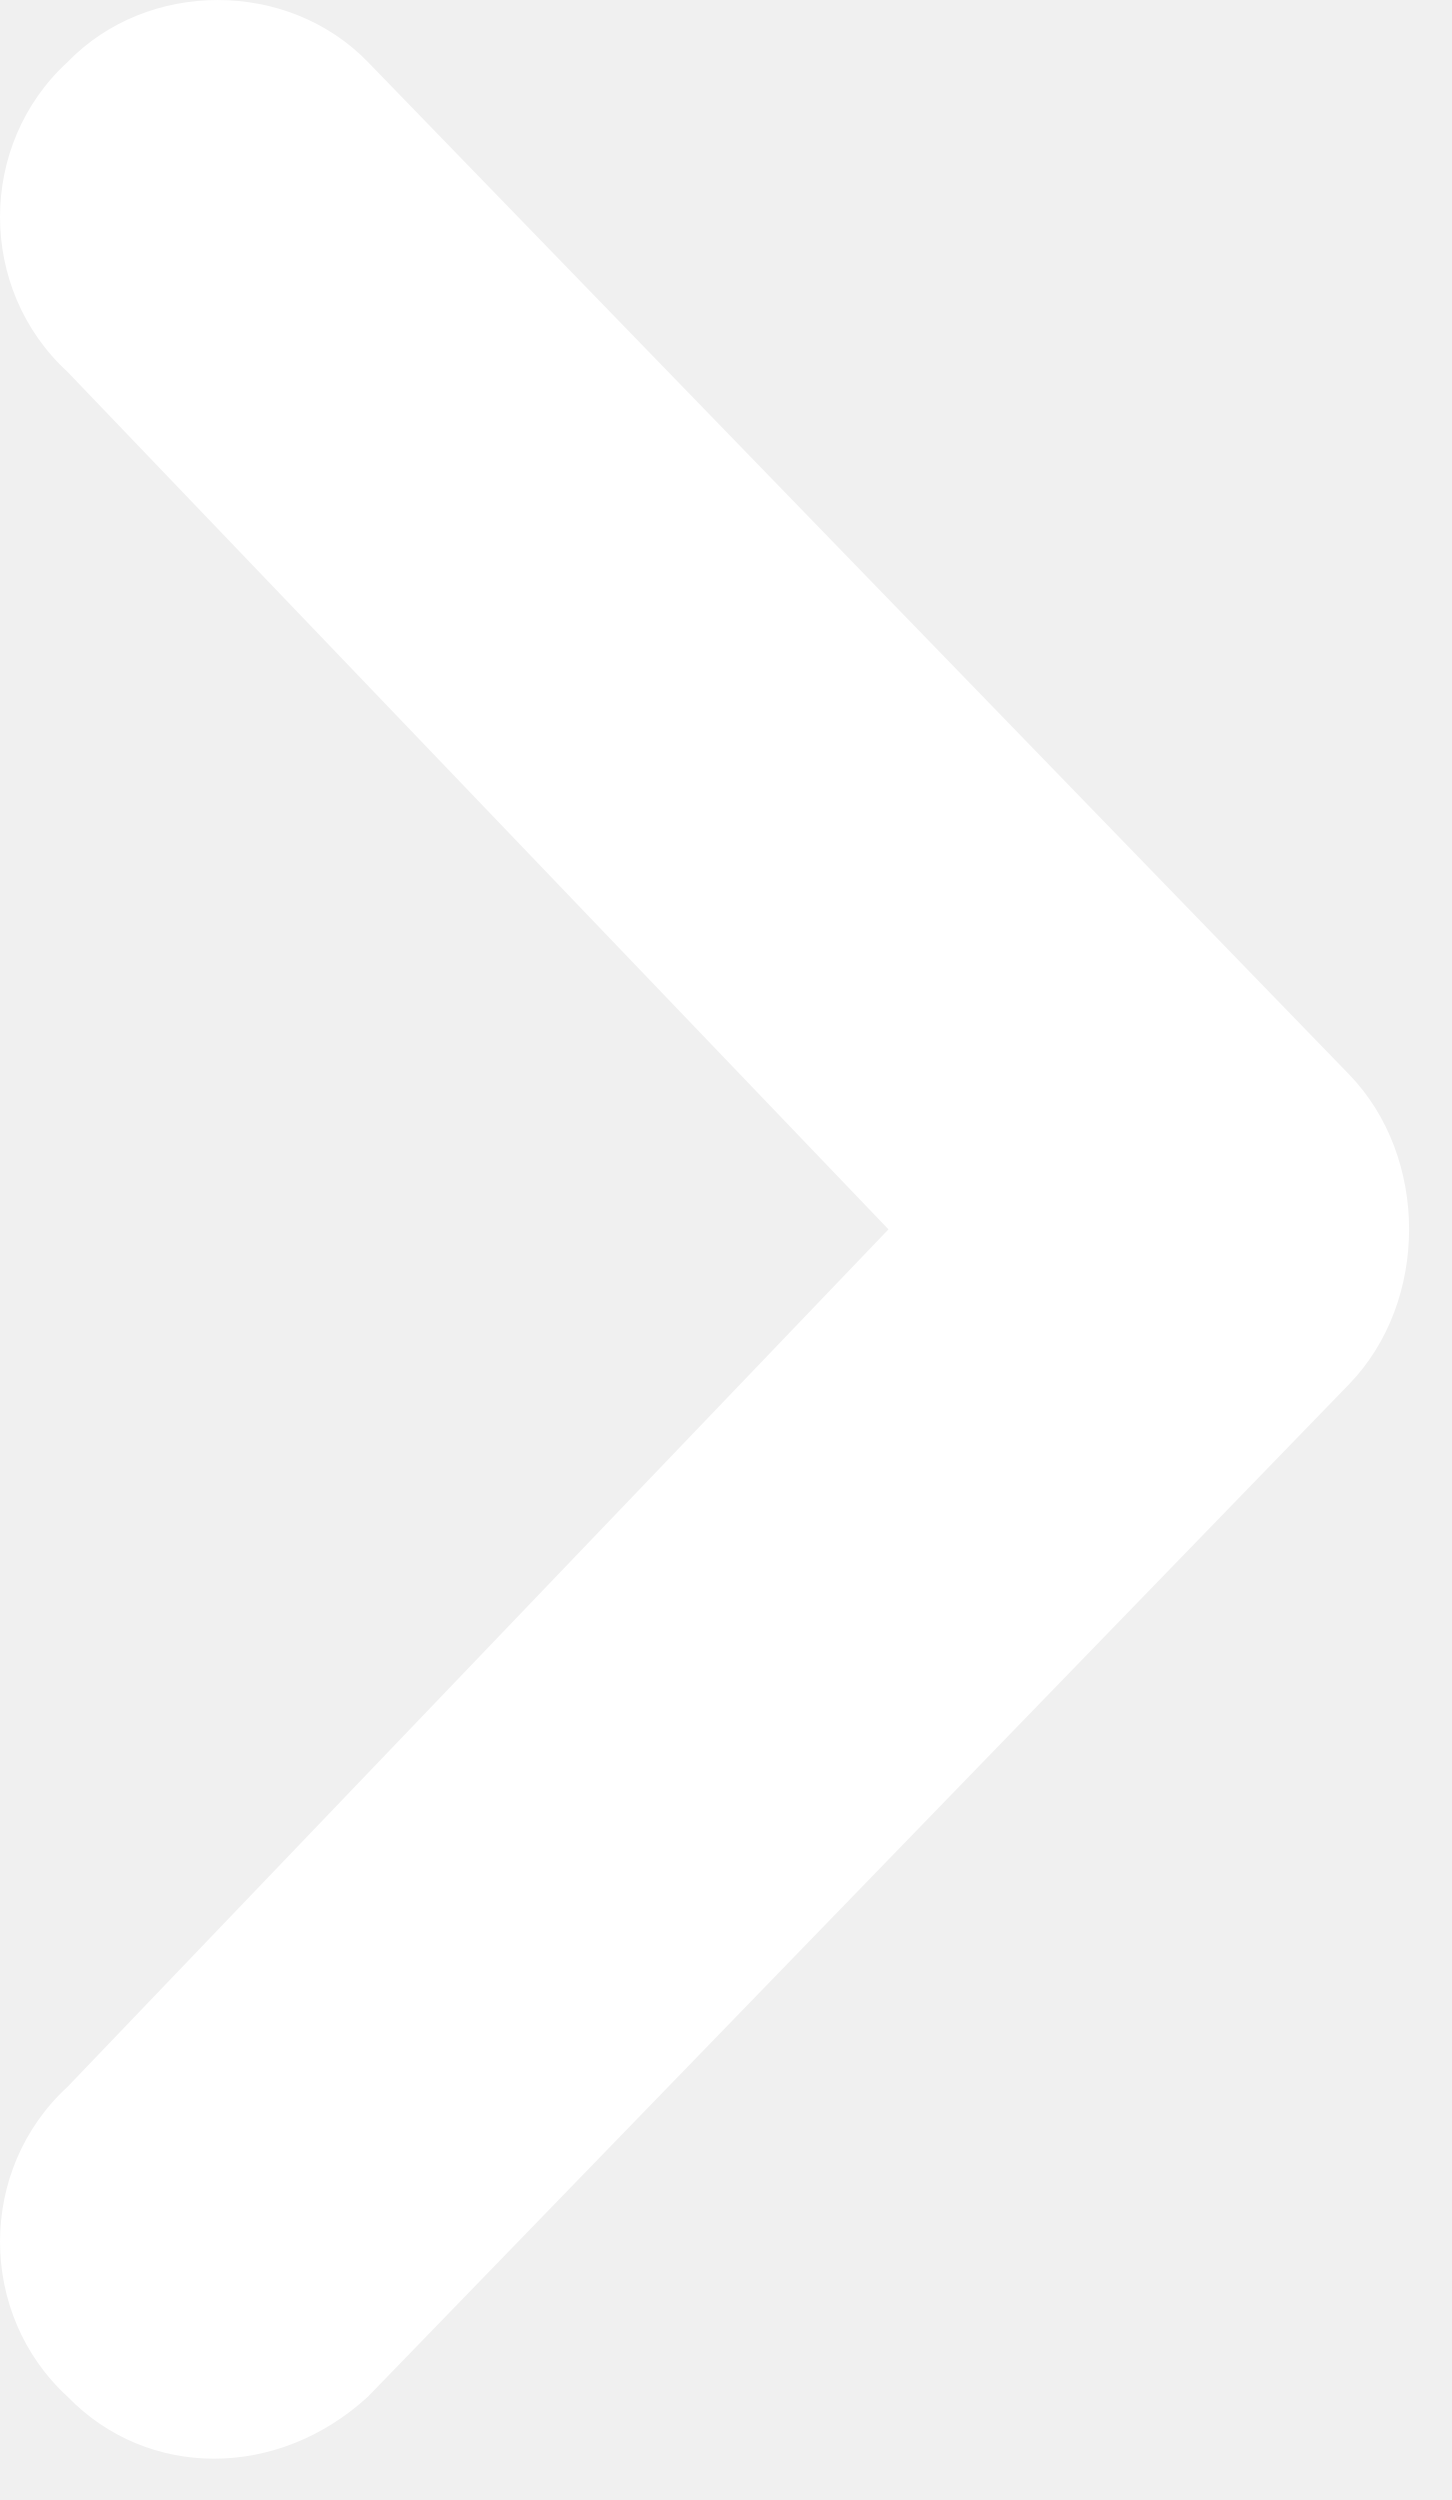
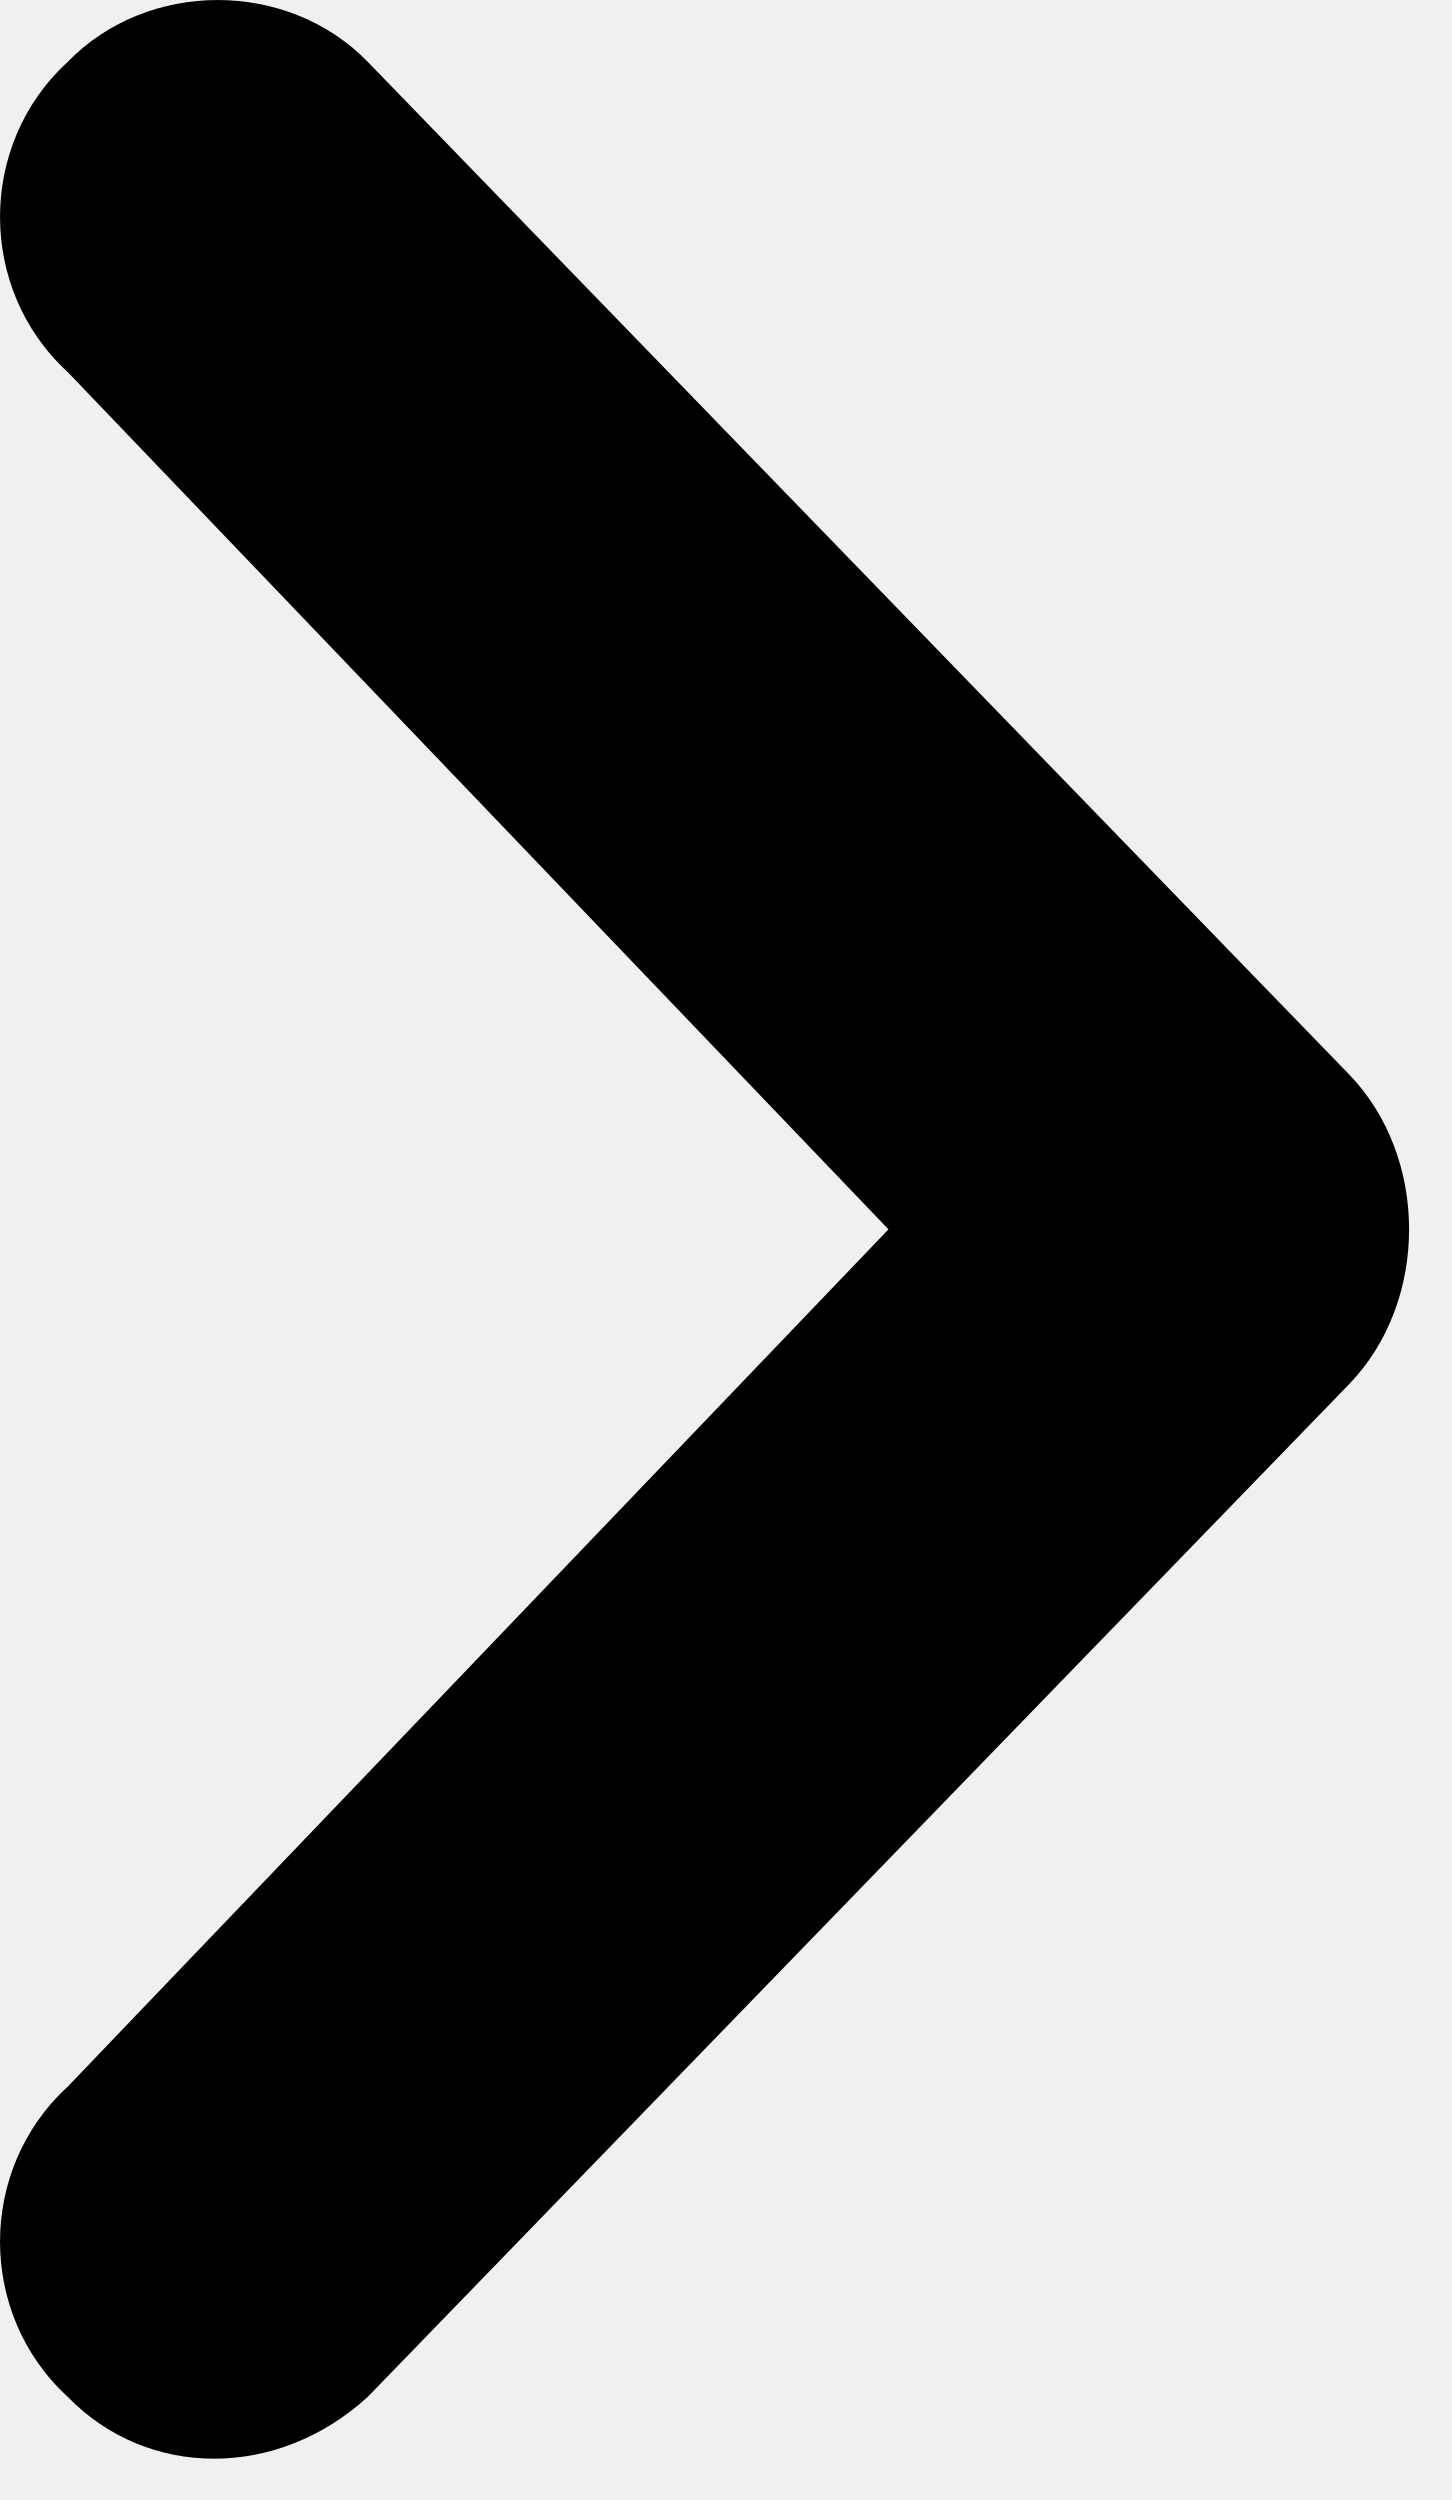
<svg xmlns="http://www.w3.org/2000/svg" width="18" height="31" viewBox="0 0 18 31" fill="none">
-   <path d="M0.838 0.769C-0.279 1.793 -0.279 3.587 0.838 4.612L11.017 15.244L0.838 25.876C-0.279 26.901 -0.279 28.694 0.838 29.719C1.831 30.744 3.445 30.744 4.562 29.719L16.728 17.165C17.721 16.14 17.721 14.347 16.728 13.322L4.562 0.769C3.569 -0.256 1.831 -0.256 0.838 0.769Z" fill="white" />
+   <g clip-path="url(#clip0_222_3360)">
+     <path d="M0.838 0.769C-0.279 1.793 -0.279 3.587 0.838 4.612L11.017 15.244L0.838 25.876C-0.279 26.901 -0.279 28.694 0.838 29.719C1.831 30.744 3.445 30.744 4.562 29.719L16.728 17.165C17.721 16.14 17.721 14.347 16.728 13.322L4.562 0.769C3.569 -0.256 1.831 -0.256 0.838 0.769Z" fill="black" />
+   </g>
+   <defs>
+     <clipPath id="clip0_222_3360">
+       <rect width="18" height="31" fill="white" />
+     </clipPath>
+   </defs>
</svg>
